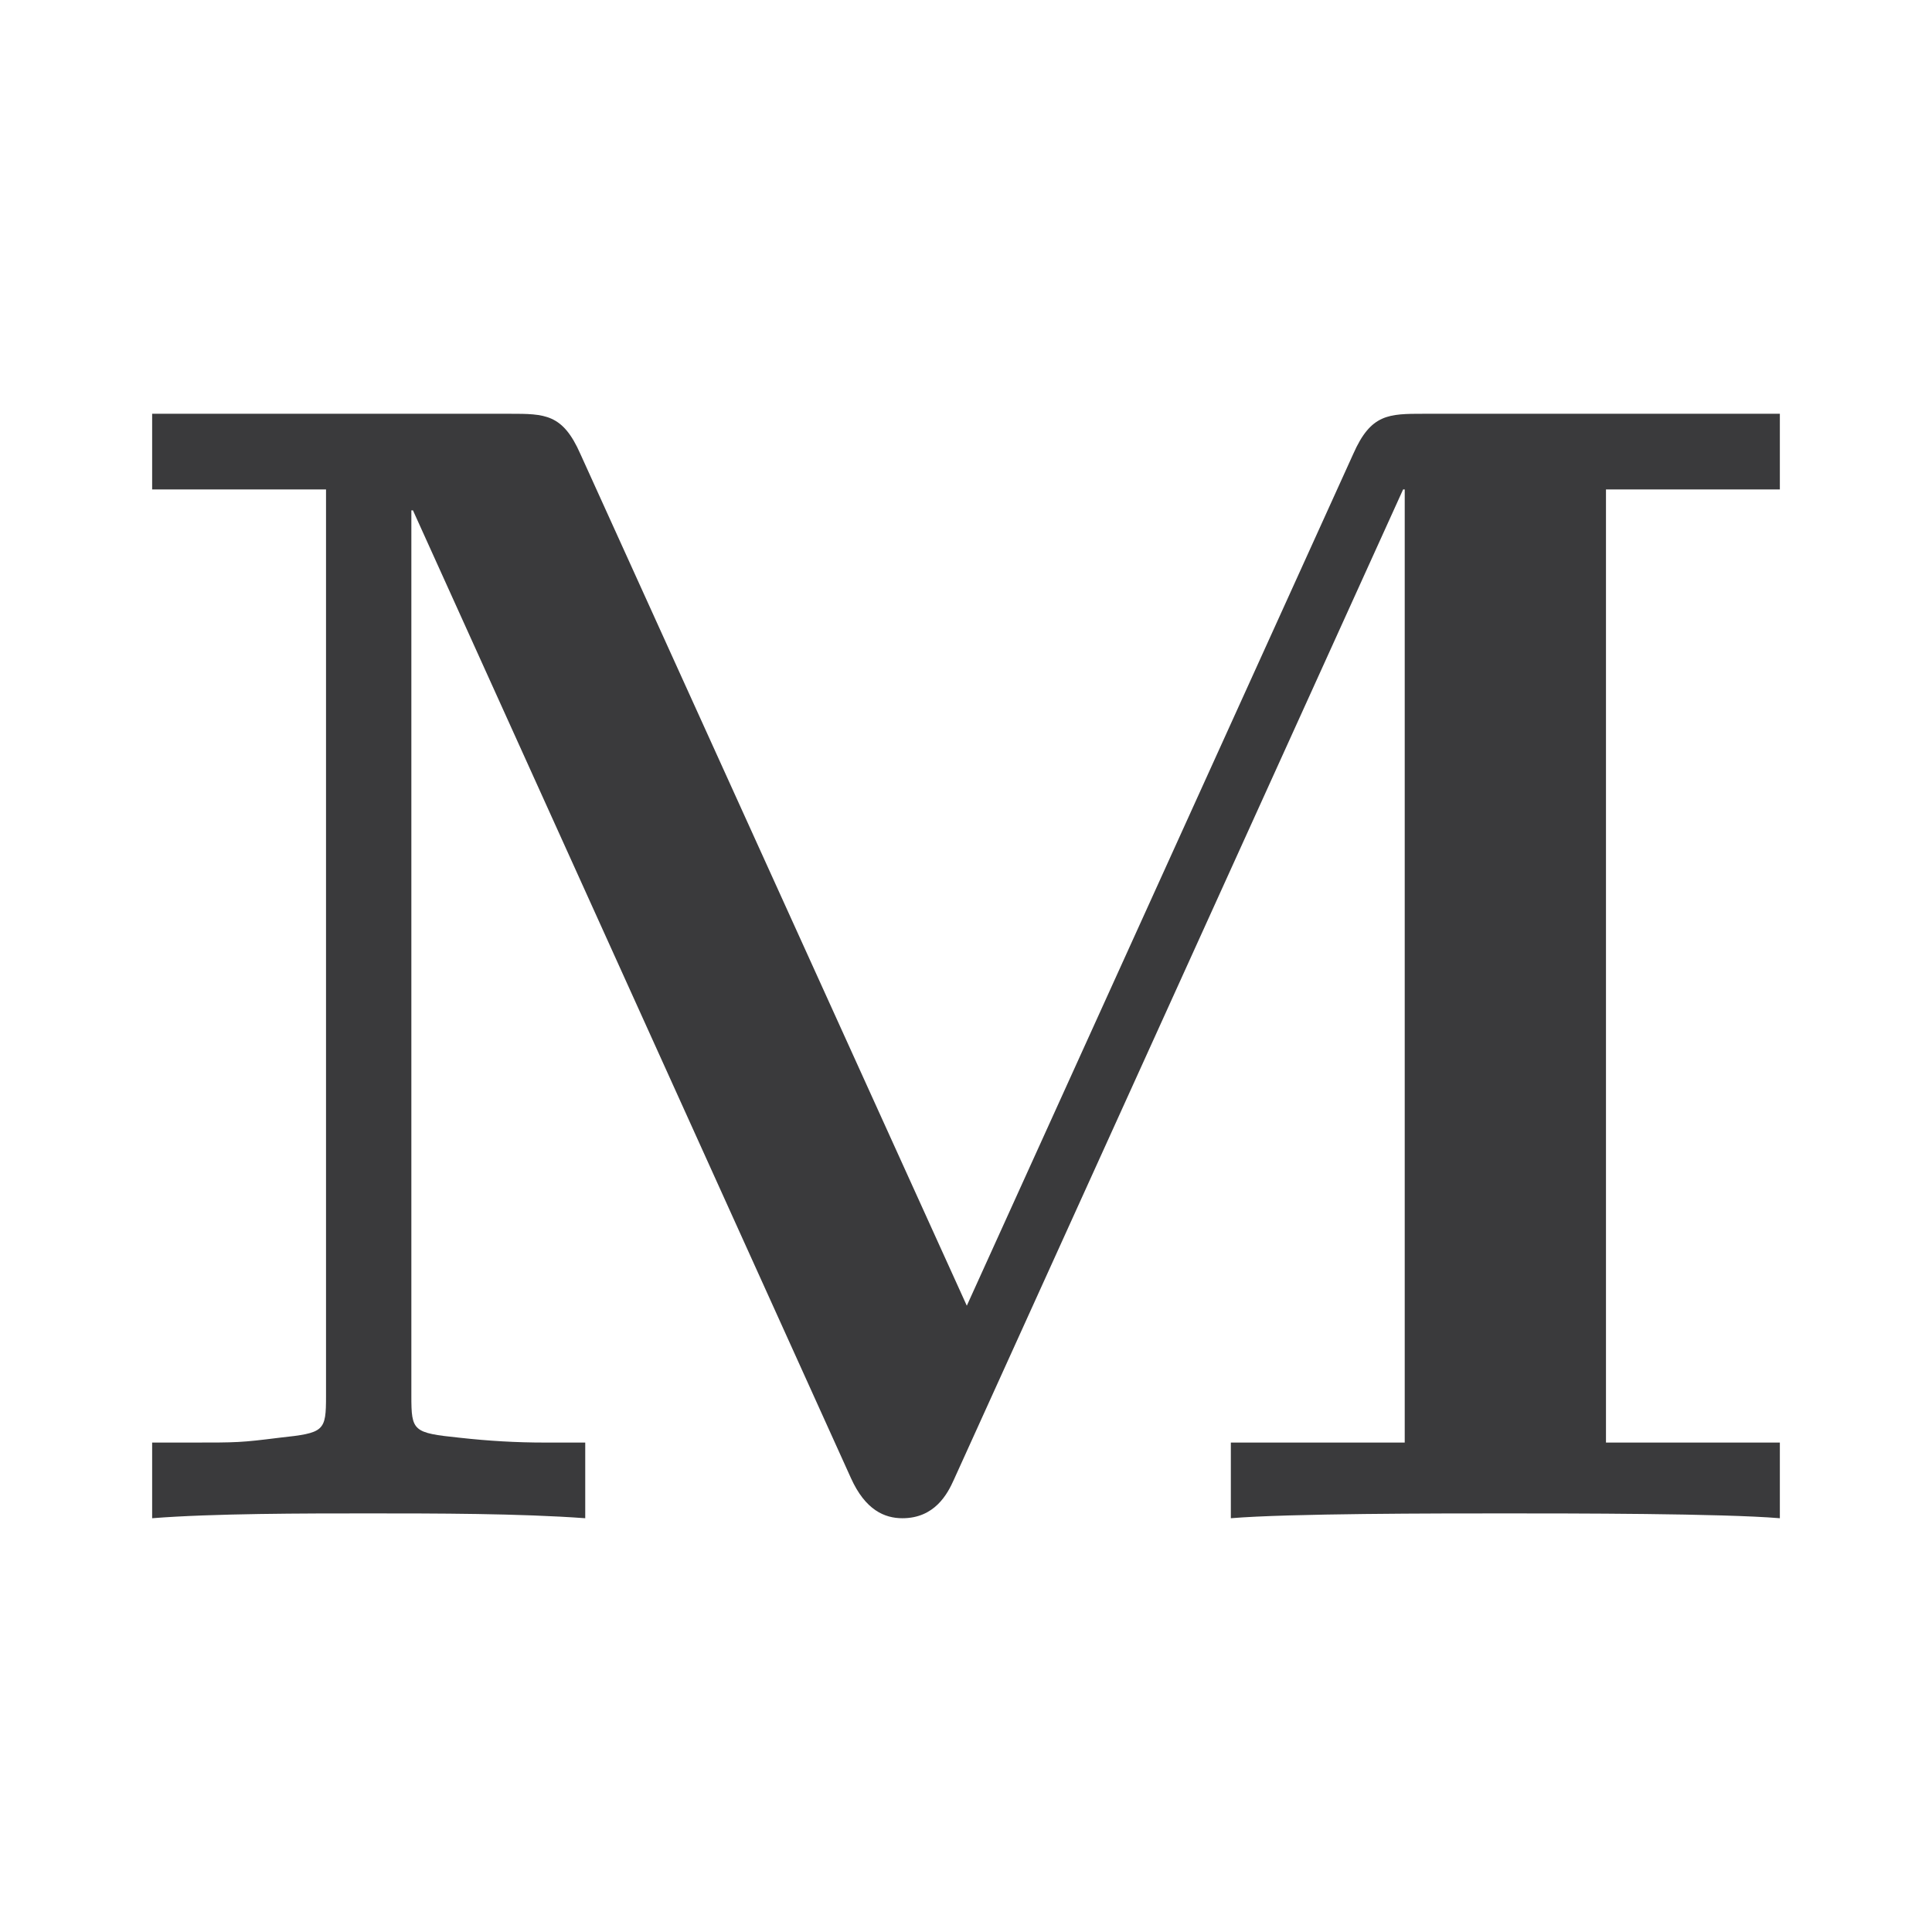
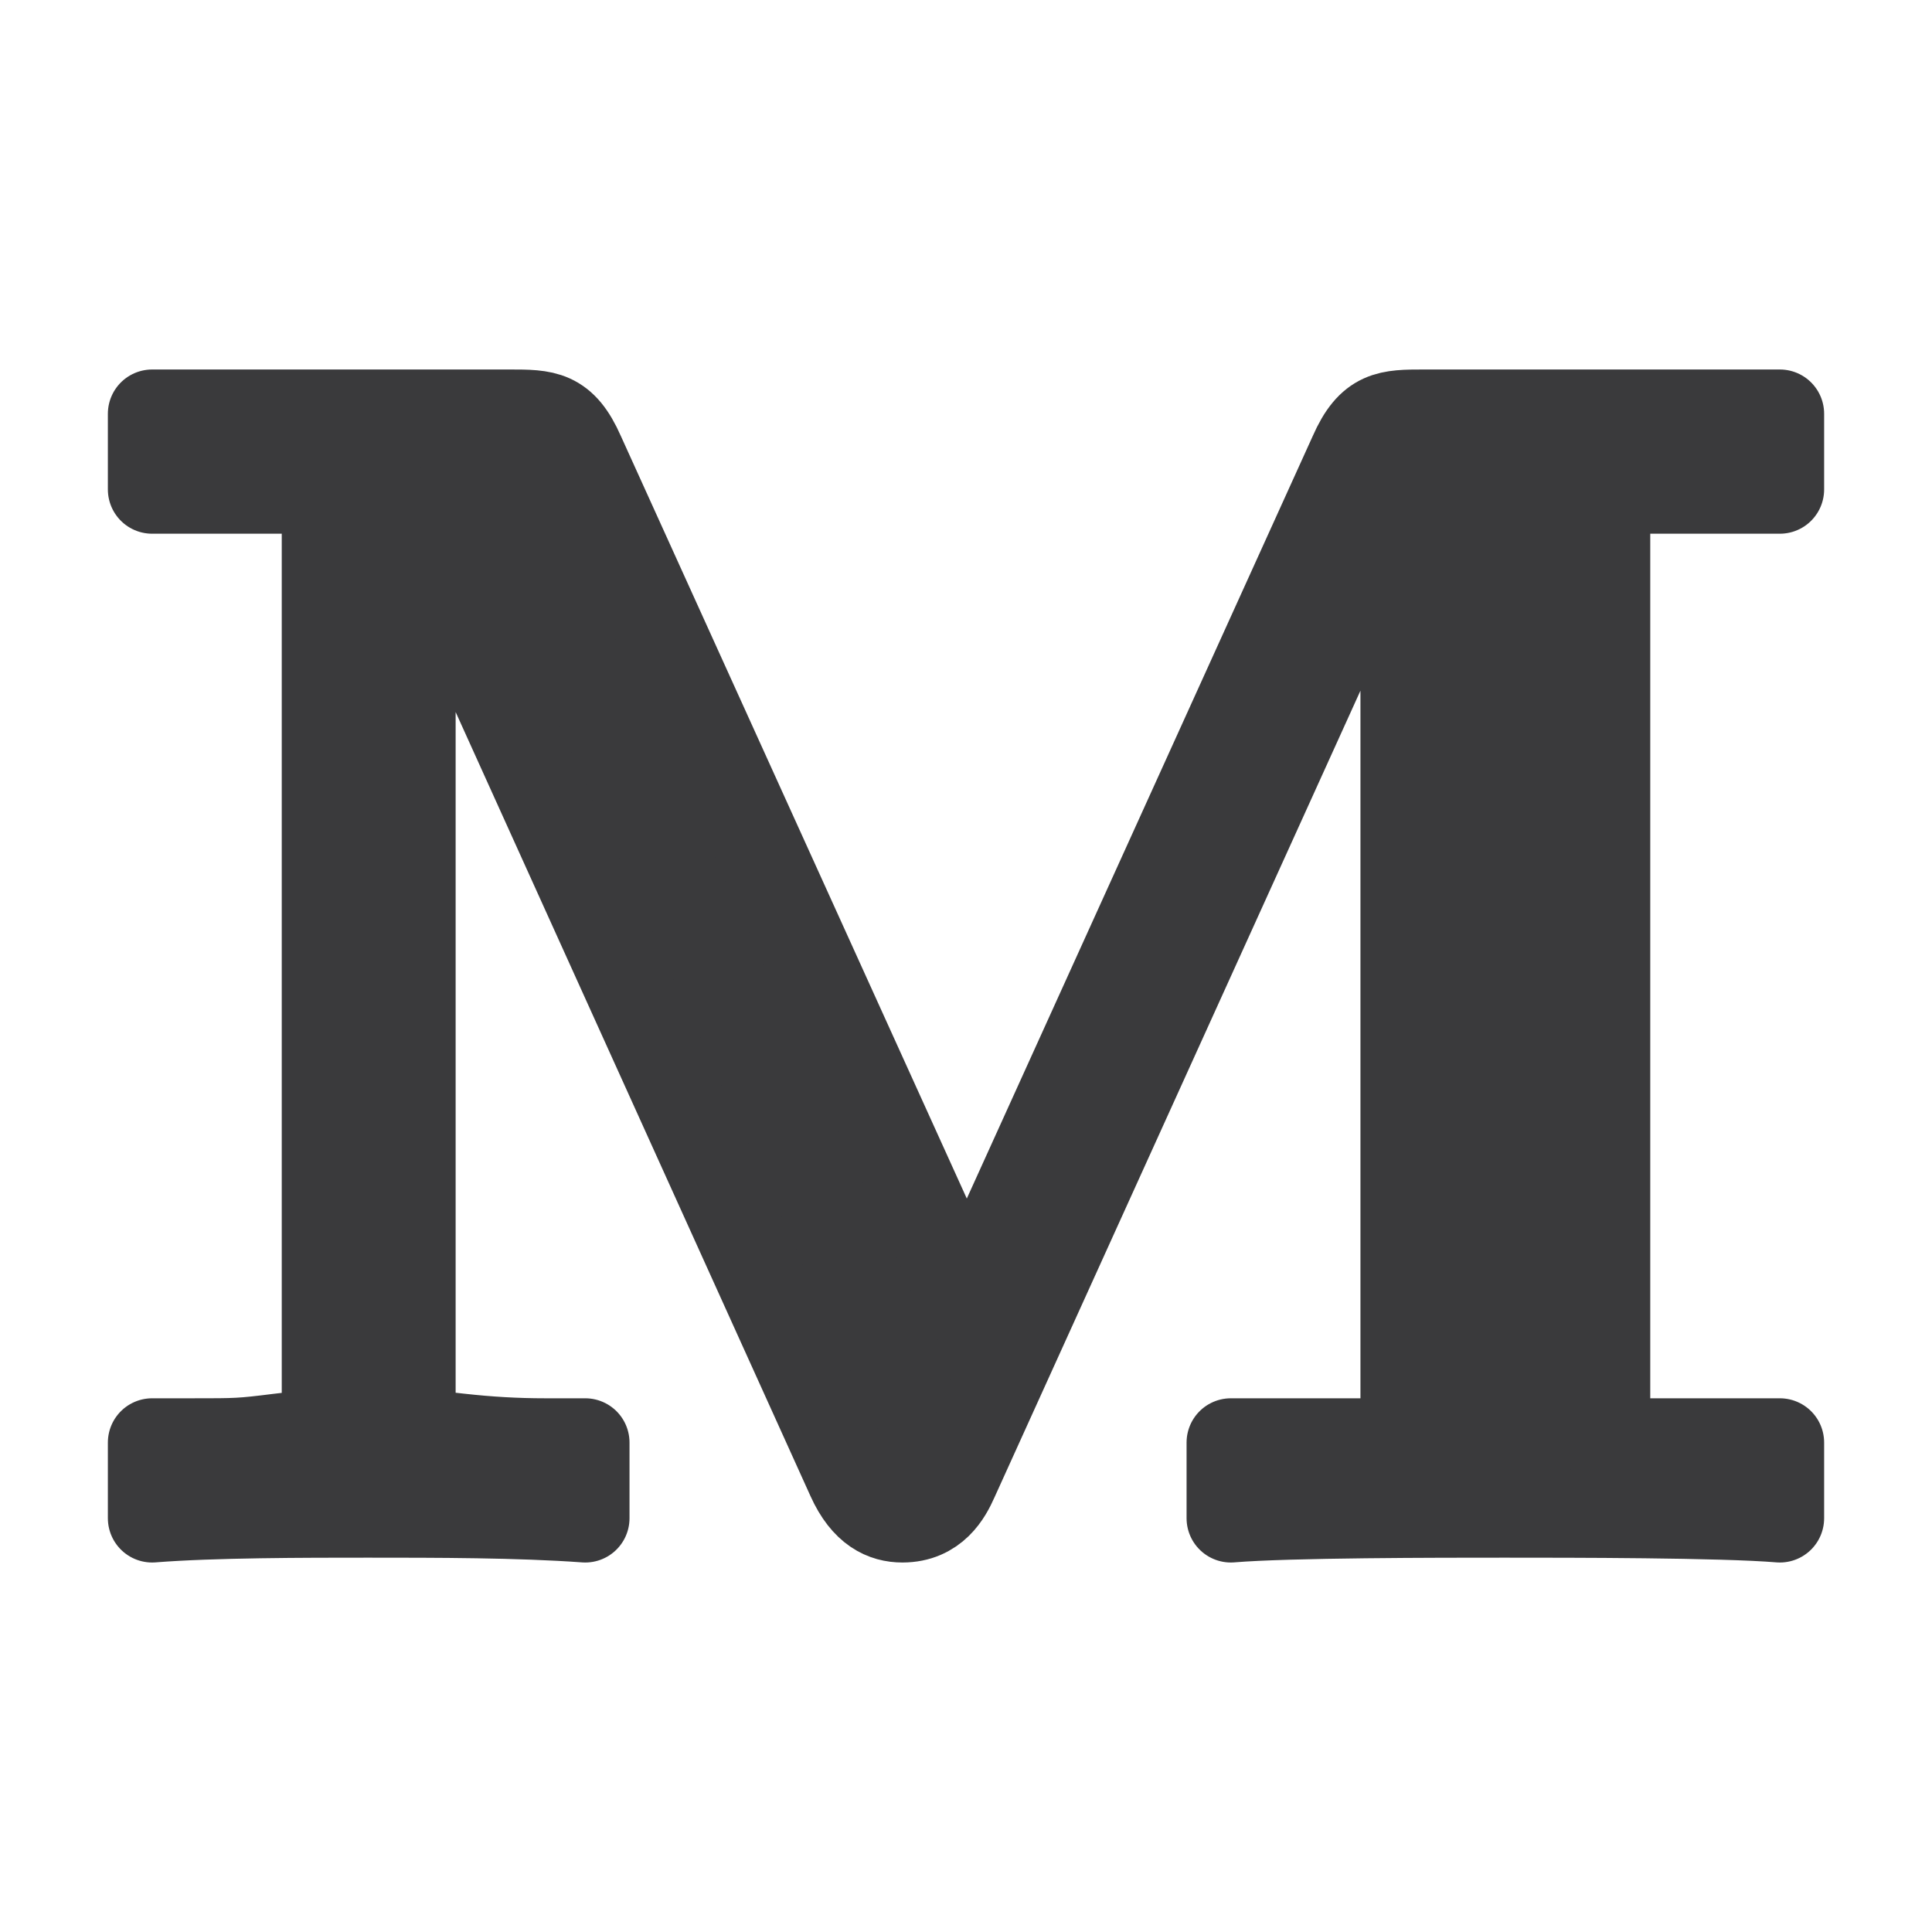
<svg xmlns="http://www.w3.org/2000/svg" width="24" height="24" viewBox="0 0 24 24">
  <g stroke-linecap="round" stroke-linejoin="round">
-     <path fill="#3A3A3C" d="M22.11 18.86V17.92H19.95V6.08H22.11V5.14H17.69C17.25 5.14 17.03 5.14 16.81 5.64L12.01 16.22L7.21 5.64C6.99 5.14 6.77 5.14 6.33 5.14H1.89V6.08H4.05V17.34C4.05 17.78 4.03 17.8 3.47 17.86C2.99 17.92 2.95 17.92 2.39 17.92H1.89V18.86C2.65 18.8 3.79 18.8 4.57 18.8C5.41 18.8 6.45 18.8 7.27 18.86V17.92H6.77C6.41 17.92 6.07 17.9 5.71 17.86C5.13 17.8 5.11 17.78 5.11 17.34V6.34H5.13L10.57 18.36C10.75 18.76 10.99 18.86 11.21 18.86C11.61 18.86 11.77 18.56 11.85 18.38L17.43 6.08H17.45V17.92H15.29V18.86C16.01 18.8 17.87 18.8 18.69 18.8C19.51 18.8 21.39 18.8 22.11 18.86Z" />
+     <path fill="#3A3A3C" stroke="#3A3A3C" stroke-width="1.1" d="M22.11 18.86V17.92H19.95V6.08H22.11V5.14H17.69C17.25 5.14 17.03 5.14 16.81 5.64L12.01 16.22L7.21 5.64C6.99 5.14 6.77 5.14 6.33 5.14H1.89V6.08H4.05V17.34C4.05 17.78 4.03 17.8 3.47 17.86C2.99 17.92 2.95 17.92 2.39 17.92H1.89V18.86C2.65 18.8 3.79 18.8 4.57 18.8C5.41 18.8 6.45 18.8 7.27 18.86V17.92H6.77C6.41 17.92 6.07 17.9 5.71 17.86C5.13 17.8 5.11 17.78 5.11 17.34V6.34H5.13L10.57 18.36C10.75 18.76 10.99 18.86 11.21 18.86C11.61 18.86 11.77 18.56 11.85 18.38L17.43 6.08H17.45V17.92H15.29V18.86C16.01 18.8 17.87 18.8 18.69 18.8C19.51 18.8 21.39 18.8 22.11 18.86Z" />
  </g>
</svg>
